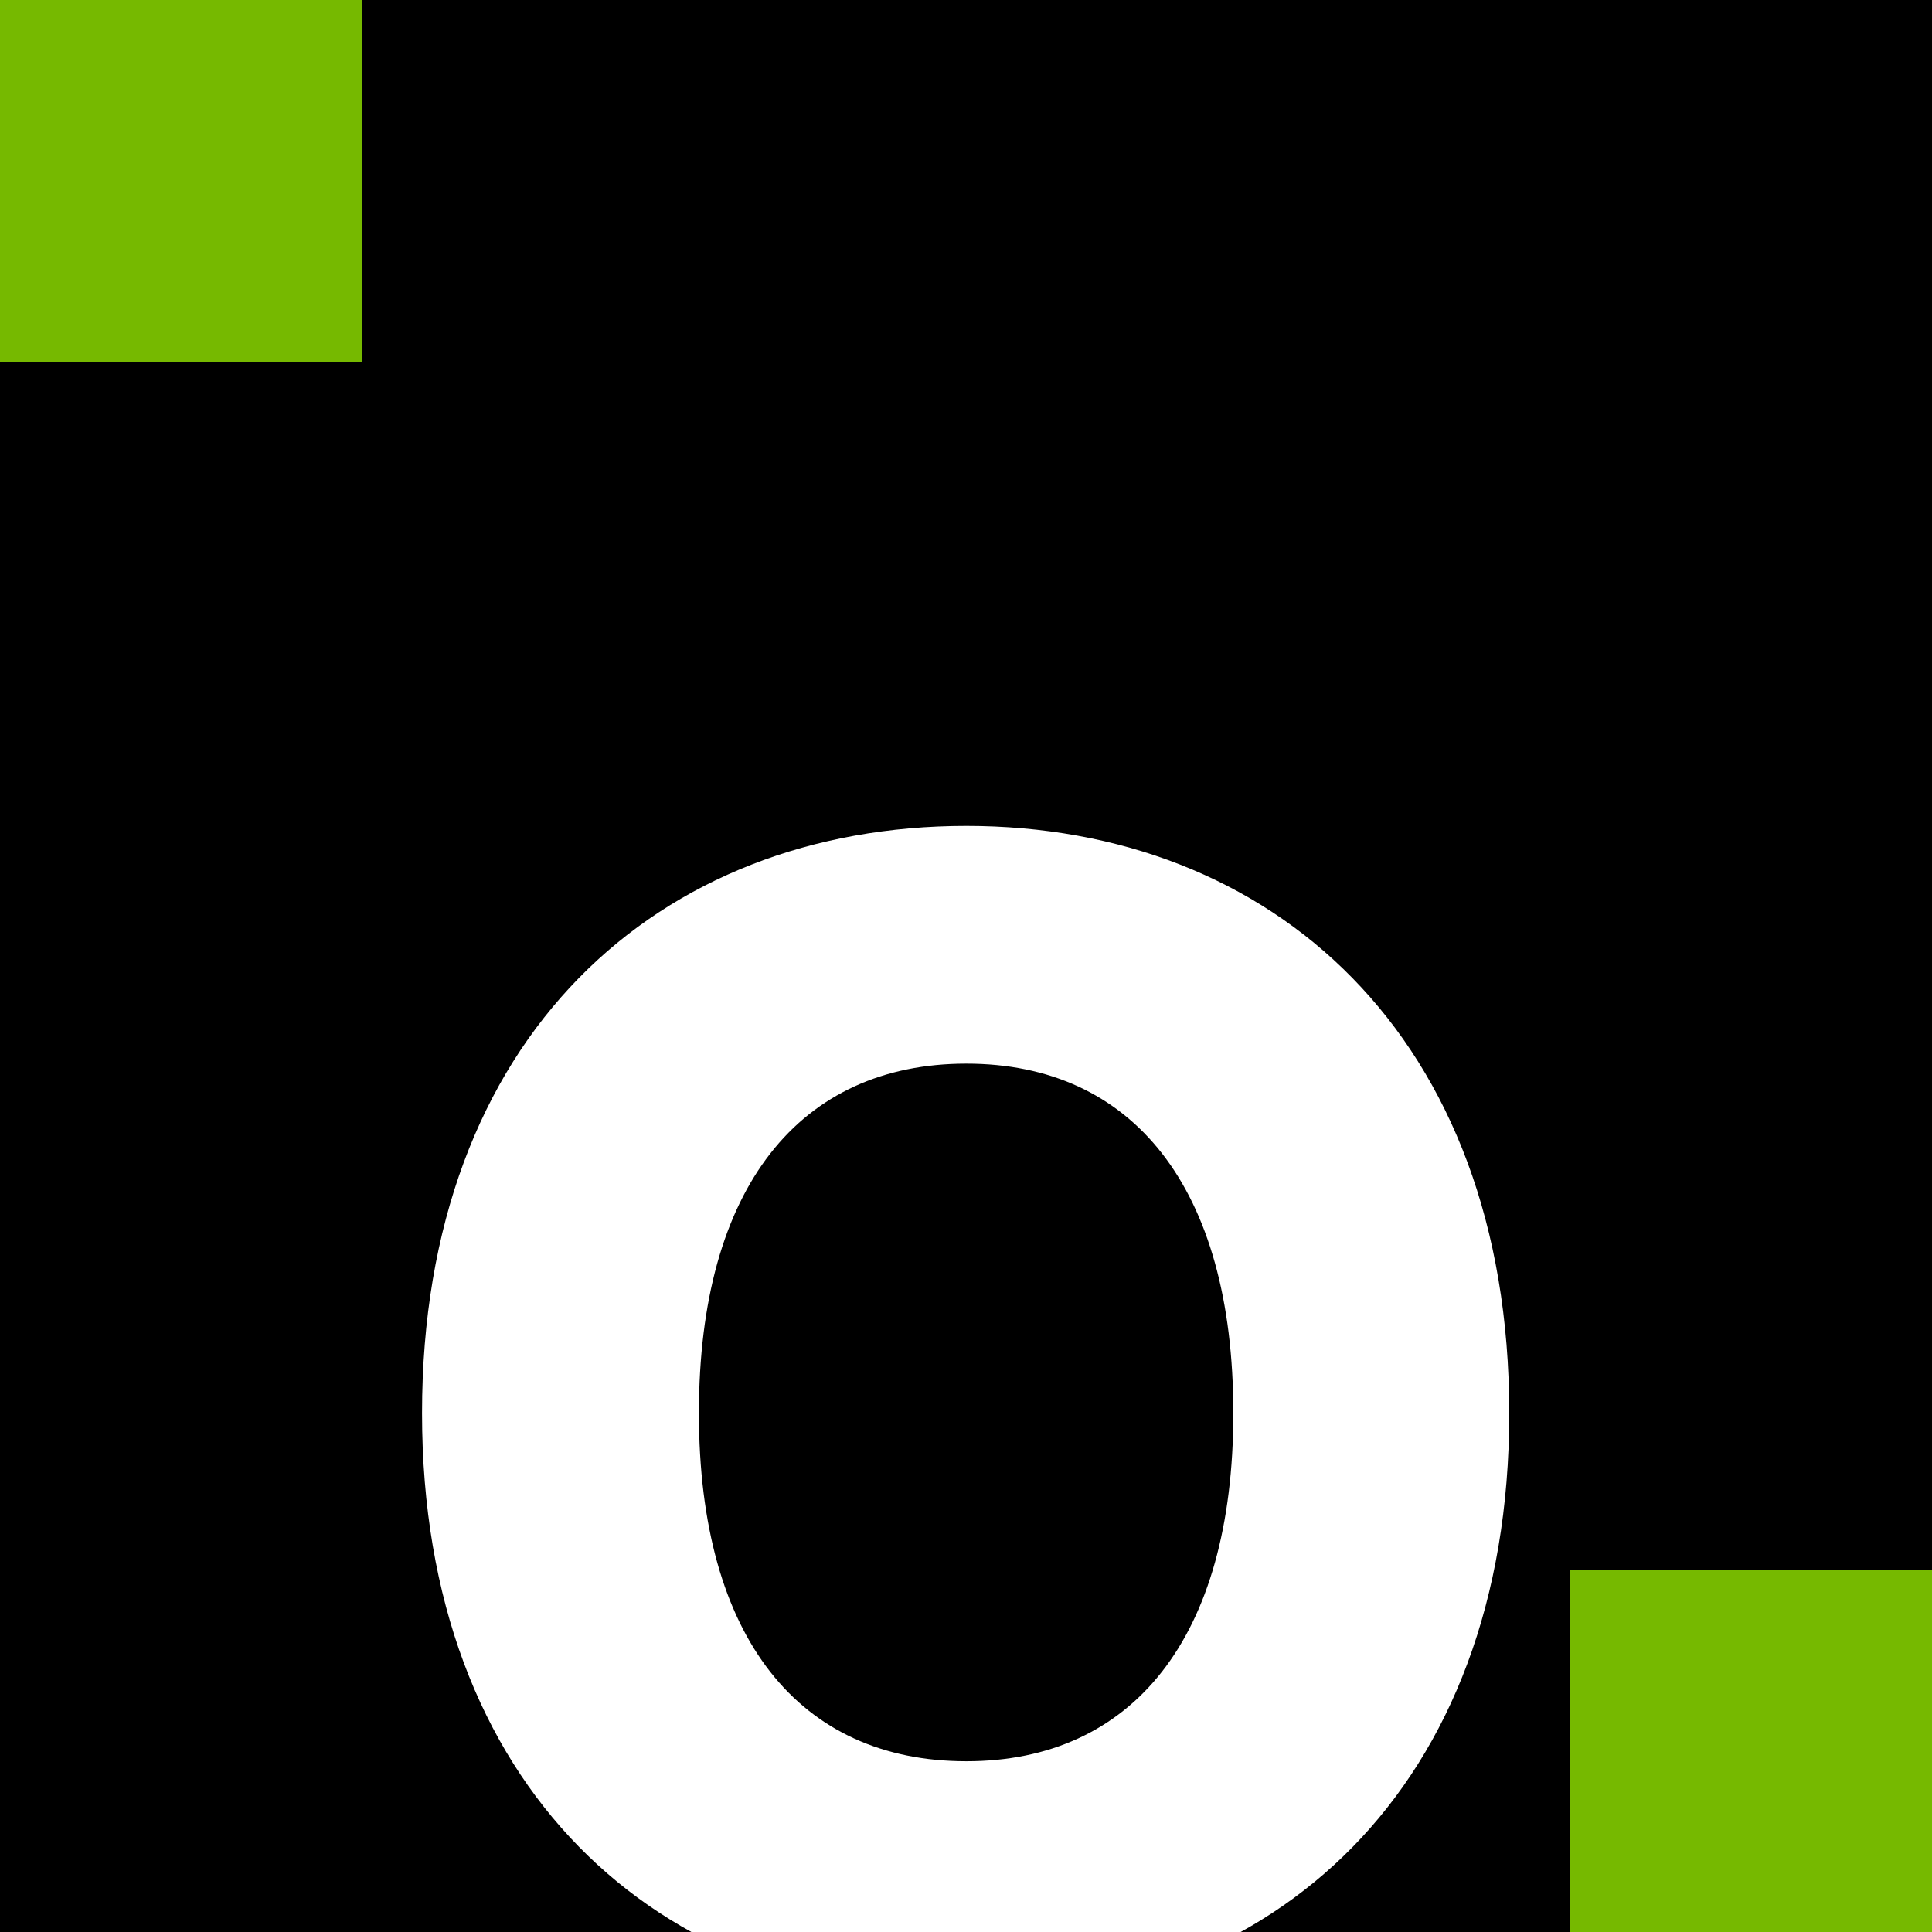
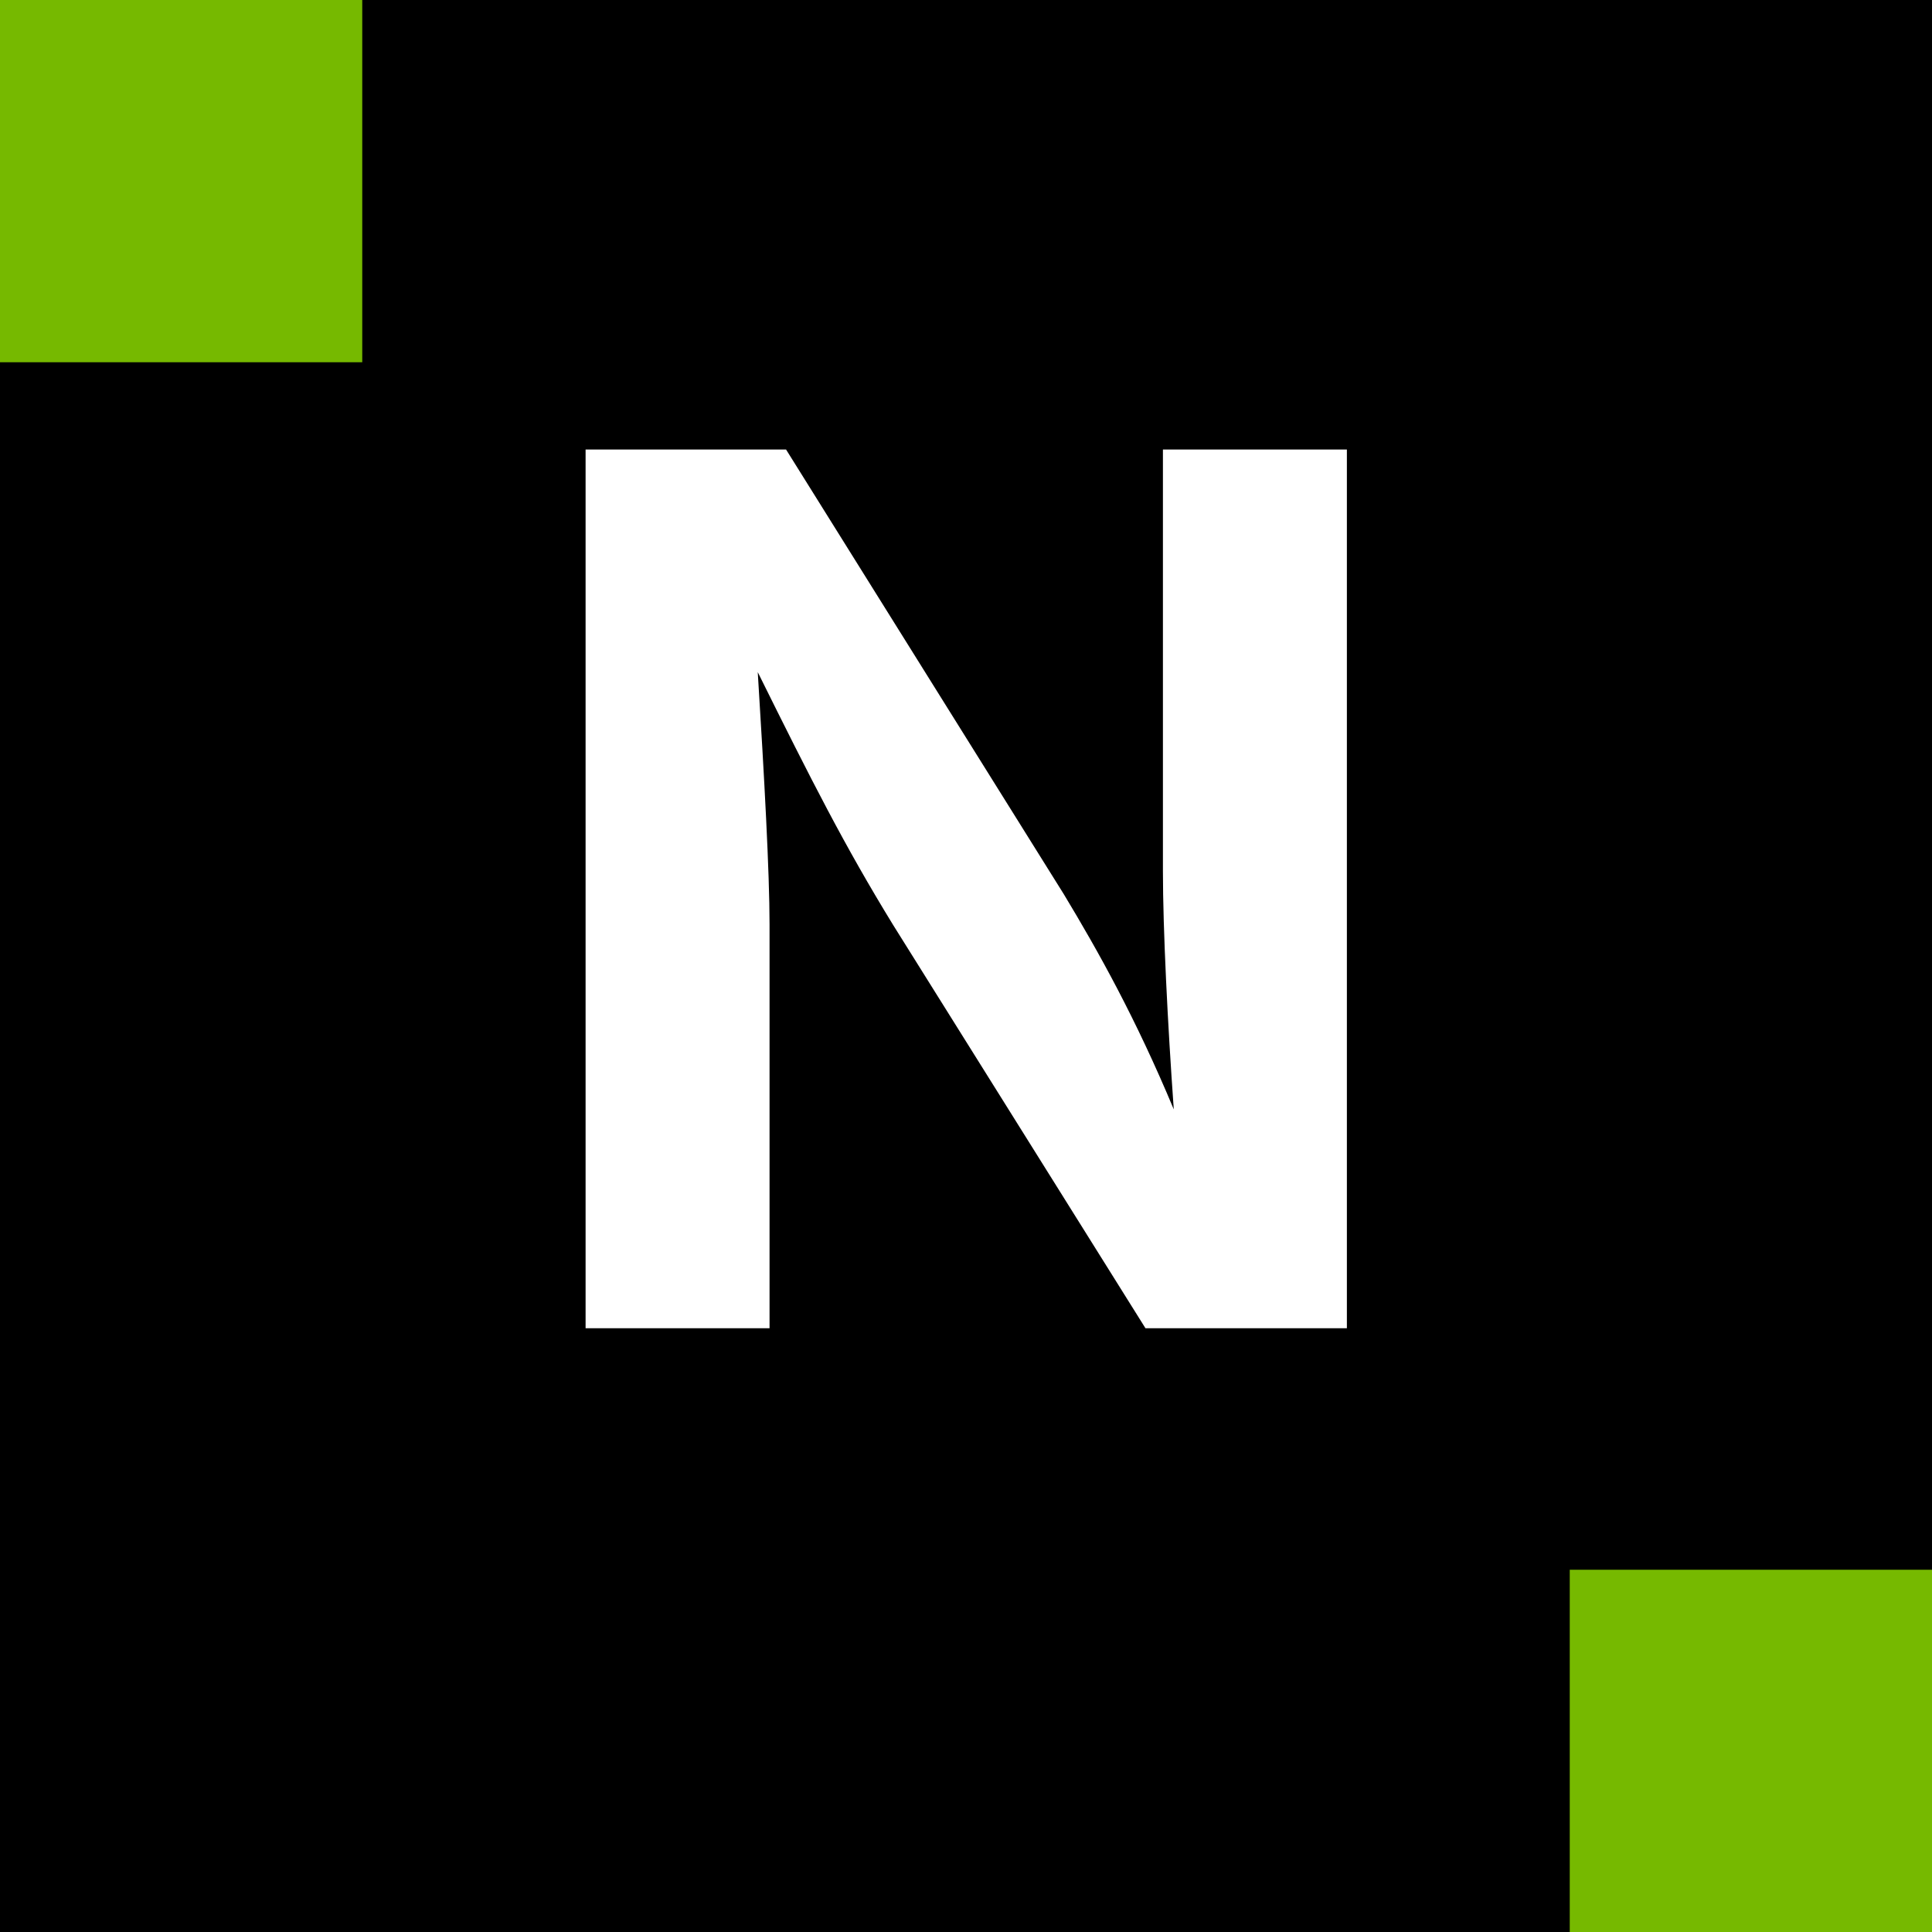
<svg xmlns="http://www.w3.org/2000/svg" viewBox="0 0 64 64" width="64" height="64">
  <rect width="64" height="64" fill="#000000" />
  <rect x="0" y="0" width="12" height="12" fill="#76b900" />
  <rect x="52" y="52" width="12" height="12" fill="#76b900" />
-   <text x="32" y="46" font-family="Inter, Arial Black, Inter, Arial, Helvetica, sans-serif" font-size="52" font-weight="800" fill="#ffffff" text-anchor="middle" dominant-baseline="middle" letter-spacing="-1">O</text>
+   <text x="32" y="44" font-family="Inter, Arial, Helvetica, sans-serif" font-size="40" font-weight="700" fill="#ffffff" text-anchor="middle">N</text>
</svg>
